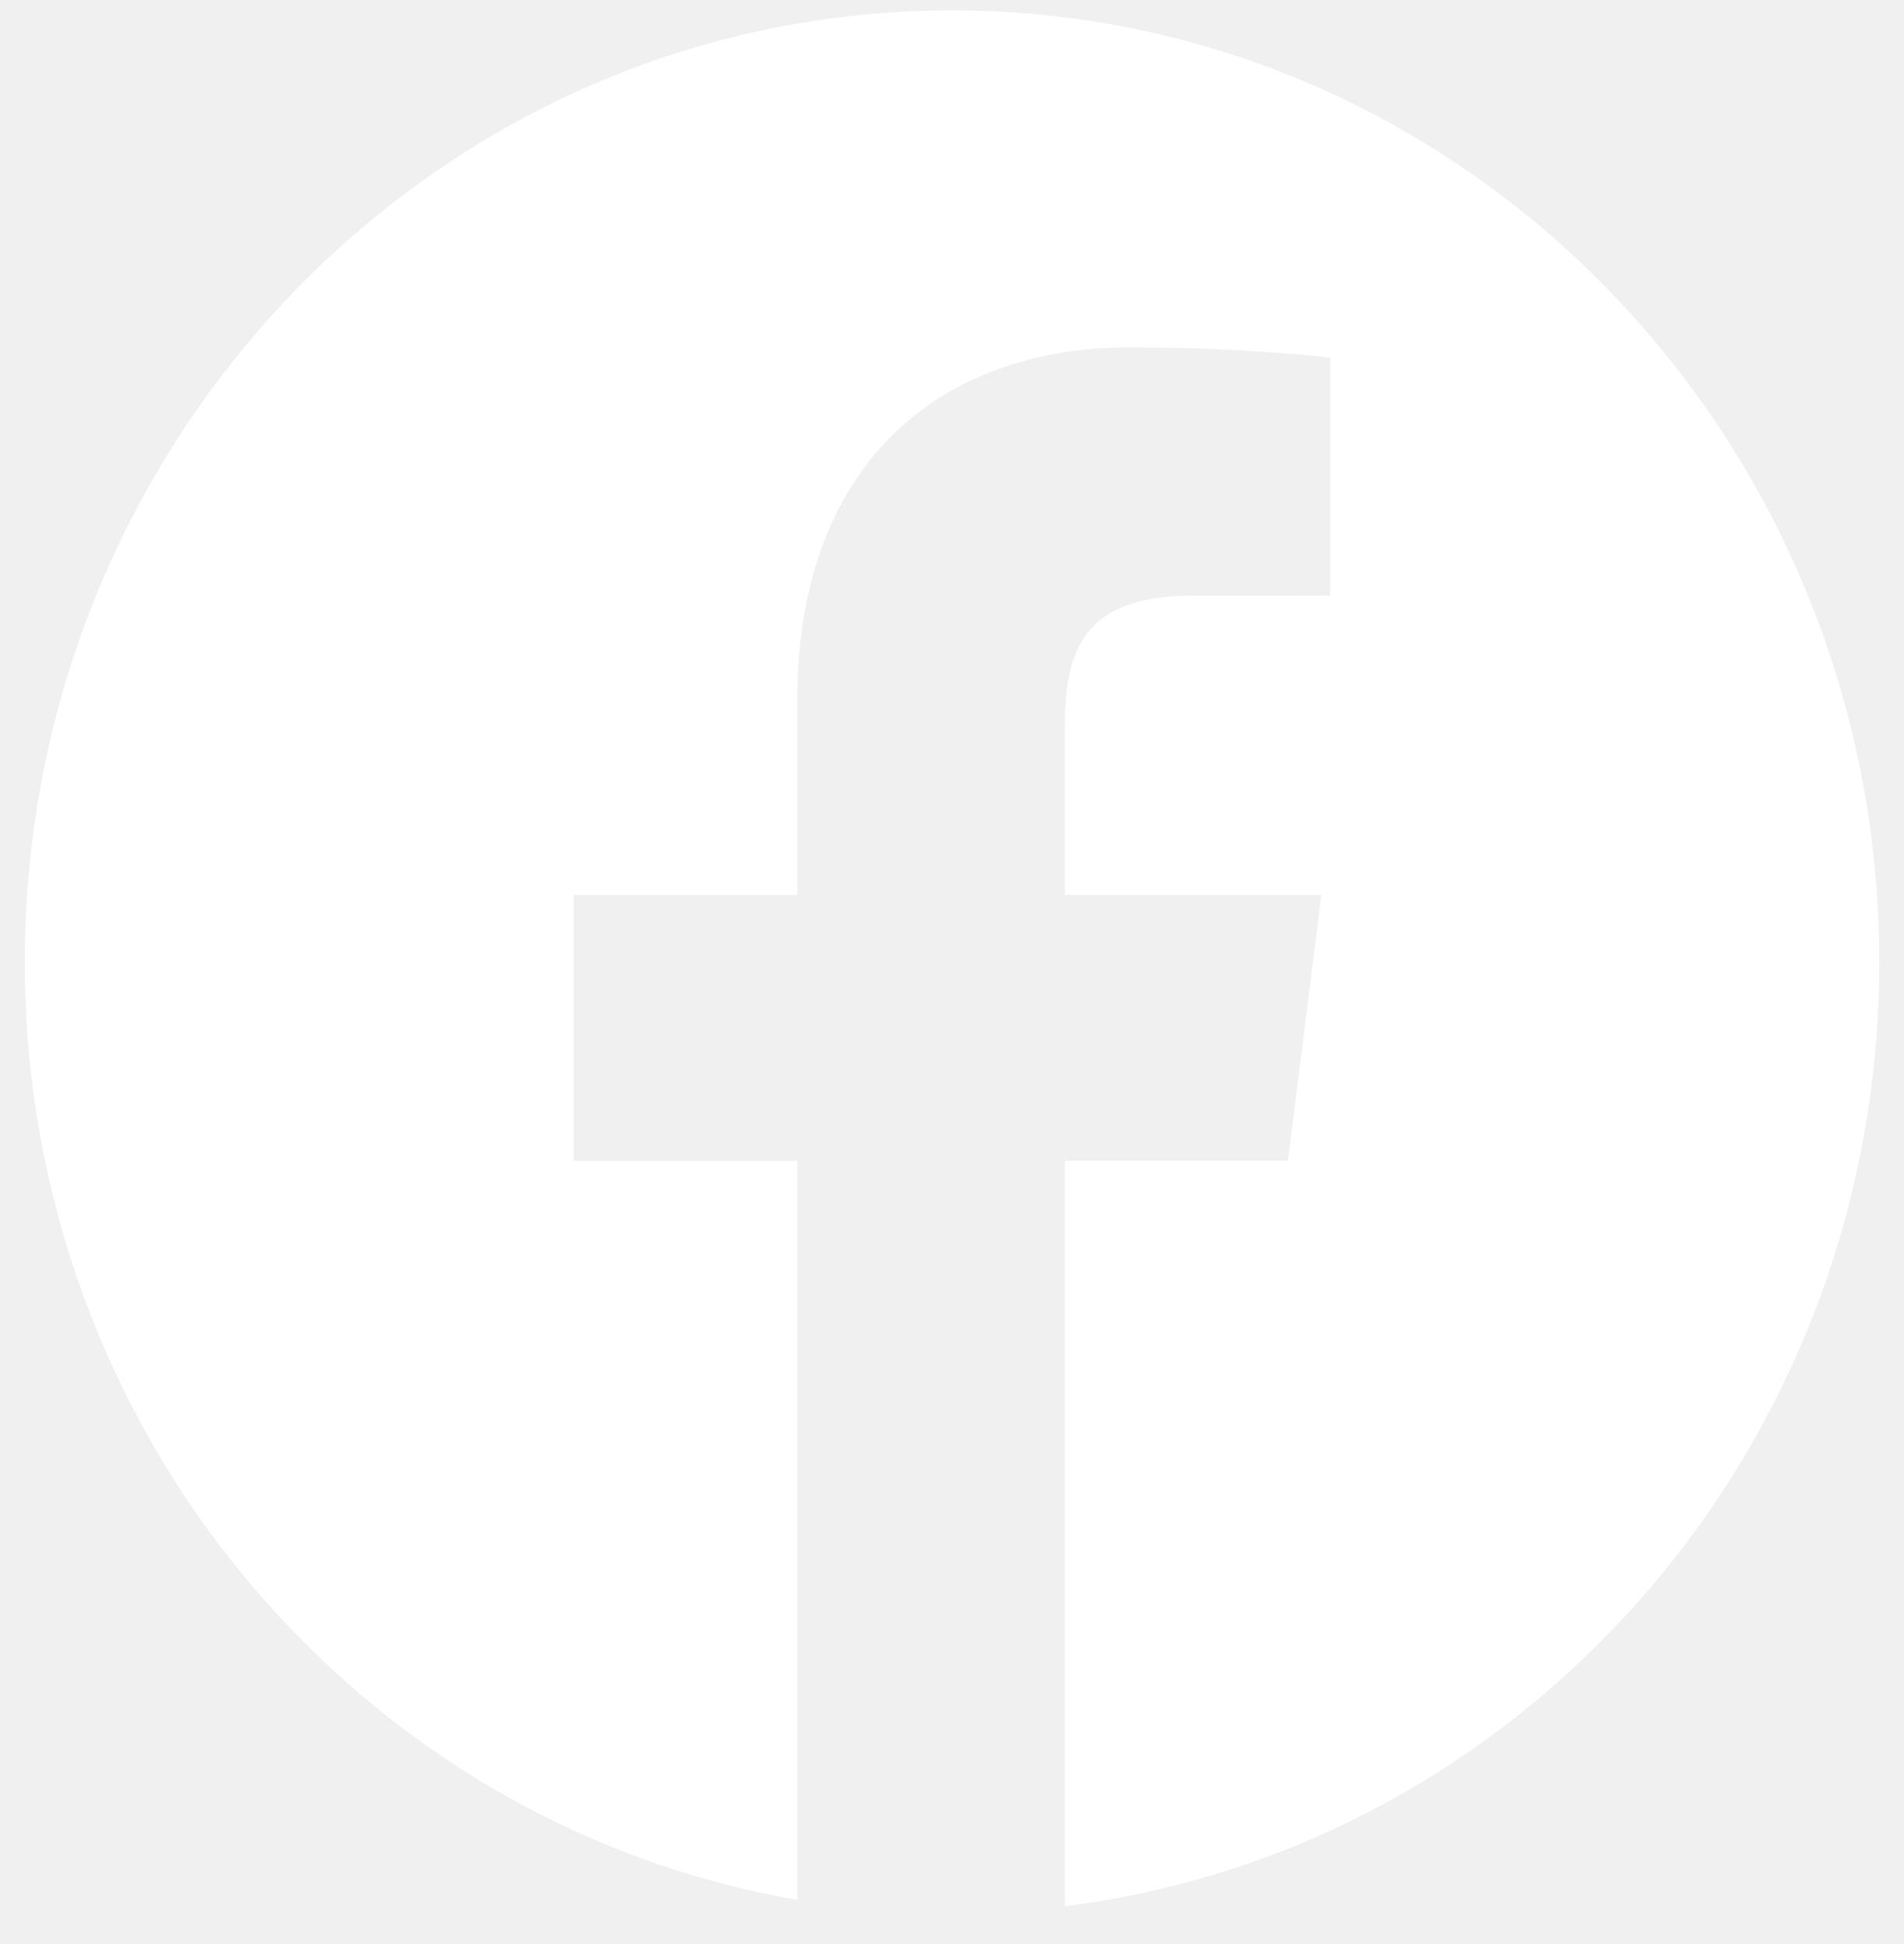
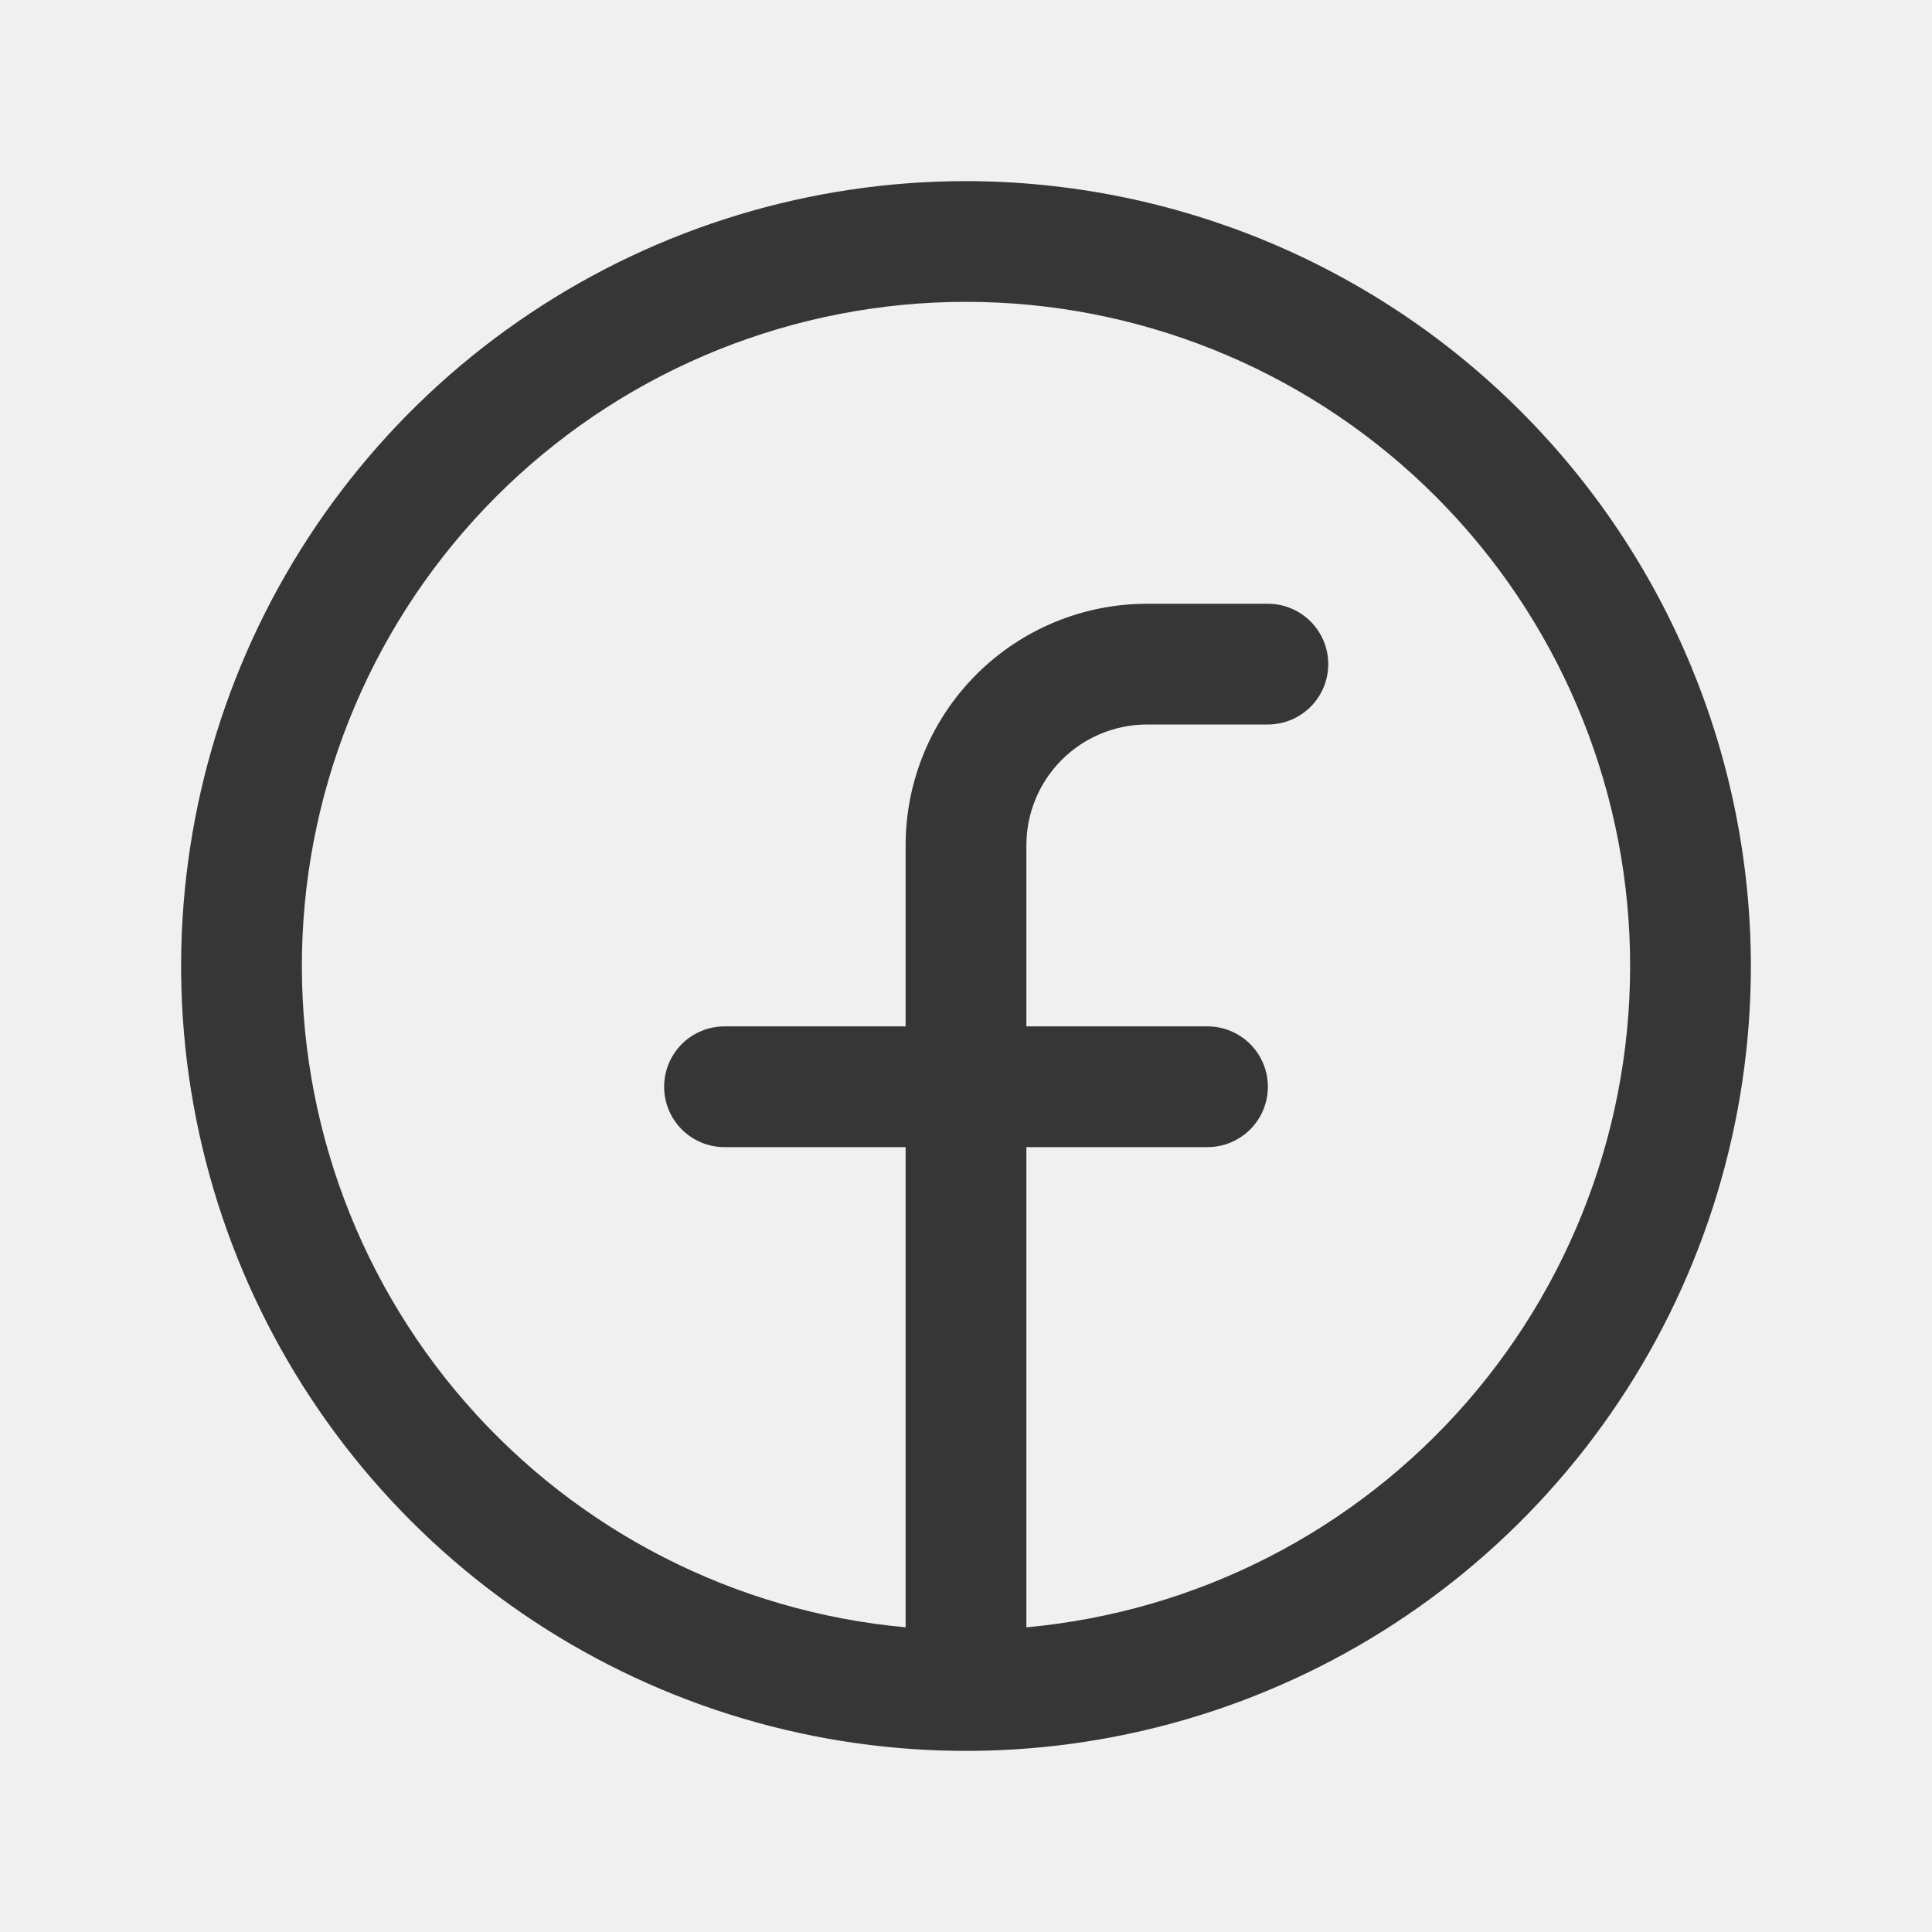
- <svg xmlns="http://www.w3.org/2000/svg" width="47" height="48" viewBox="0 0 47 48" fill="none">
-   <path d="M23.502 0.257C10.86 0.257 0.612 10.78 0.612 23.76C0.612 35.402 8.864 45.043 19.684 46.91V28.663H14.163V22.097H19.684V17.255C19.684 11.638 23.026 8.576 27.907 8.576C30.245 8.576 32.254 8.755 32.837 8.834V14.706L29.452 14.708C26.798 14.708 26.286 16.002 26.286 17.903V22.094H32.619L31.793 28.66H26.286V47.067C37.611 45.652 46.391 35.765 46.391 23.753C46.391 10.78 36.143 0.257 23.502 0.257Z" fill="white" />
+ <svg xmlns="http://www.w3.org/2000/svg" width="40" height="40" viewBox="0 0 40 40" fill="none">
+   <path d="M20 3.75C16.786 3.75 13.644 4.703 10.972 6.489C8.3 8.274 6.217 10.812 4.987 13.781C3.757 16.751 3.435 20.018 4.062 23.17C4.689 26.322 6.237 29.218 8.51 31.491C10.782 33.763 13.678 35.311 16.83 35.938C19.982 36.565 23.249 36.243 26.219 35.013C29.188 33.783 31.726 31.7 33.511 29.028C35.297 26.356 36.25 23.214 36.25 20C36.245 15.692 34.532 11.561 31.485 8.515C28.439 5.468 24.308 3.755 20 3.75ZM21.25 33.692V23.75H25C25.331 23.75 25.649 23.618 25.884 23.384C26.118 23.149 26.25 22.831 26.25 22.5C26.25 22.169 26.118 21.851 25.884 21.616C25.649 21.382 25.331 21.25 25 21.25H21.25V17.5C21.25 16.837 21.513 16.201 21.982 15.732C22.451 15.263 23.087 15 23.75 15H26.25C26.581 15 26.899 14.868 27.134 14.634C27.368 14.399 27.5 14.082 27.5 13.75C27.5 13.418 27.368 13.101 27.134 12.866C26.899 12.632 26.581 12.5 26.25 12.5H23.75C22.424 12.5 21.152 13.027 20.215 13.964C19.277 14.902 18.75 16.174 18.75 17.5V21.25H15C14.668 21.25 14.351 21.382 14.116 21.616C13.882 21.851 13.75 22.169 13.75 22.5C13.75 22.831 13.882 23.149 14.116 23.384C14.351 23.618 14.668 23.75 15 23.75H18.75V33.692C15.226 33.37 11.962 31.703 9.637 29.036C7.311 26.369 6.103 22.908 6.264 19.373C6.425 15.839 7.943 12.502 10.501 10.058C13.059 7.613 16.462 6.249 20 6.249C23.538 6.249 26.941 7.613 29.499 10.058C32.057 12.502 33.575 15.839 33.736 19.373C33.897 22.908 32.689 26.369 30.363 29.036C28.038 31.703 24.774 33.37 21.25 33.692Z" fill="#363636" />
</svg>
